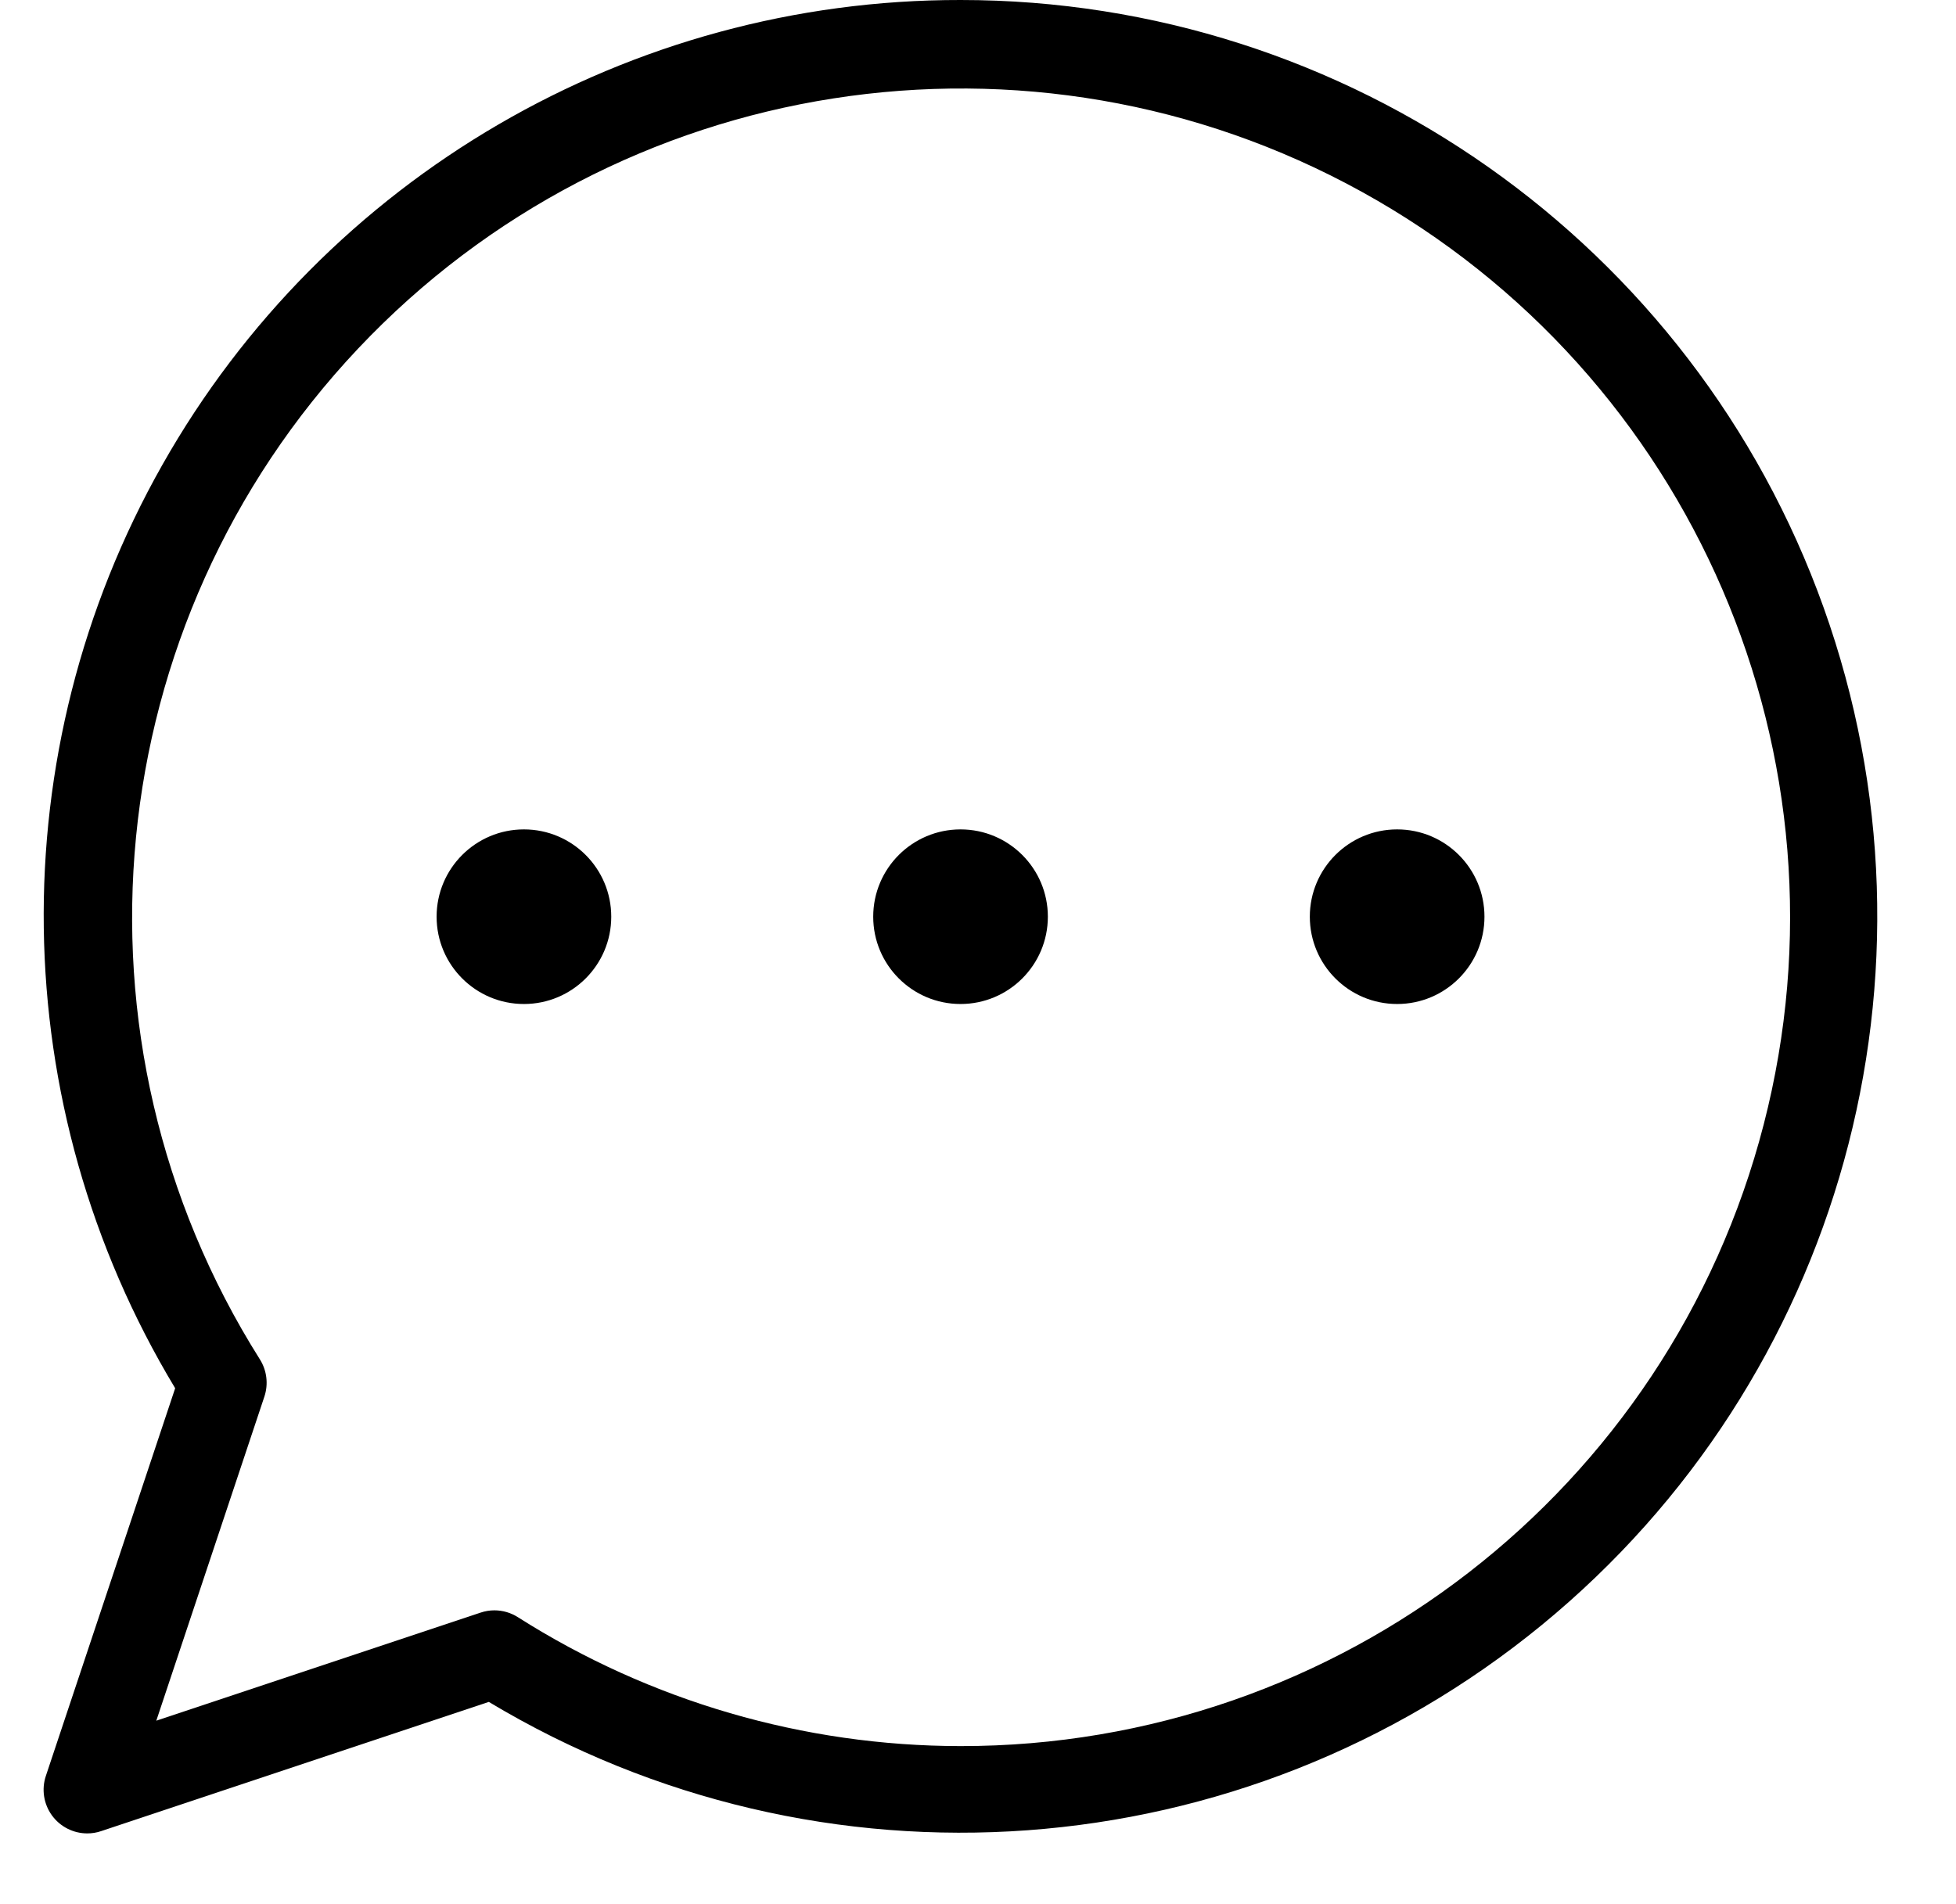
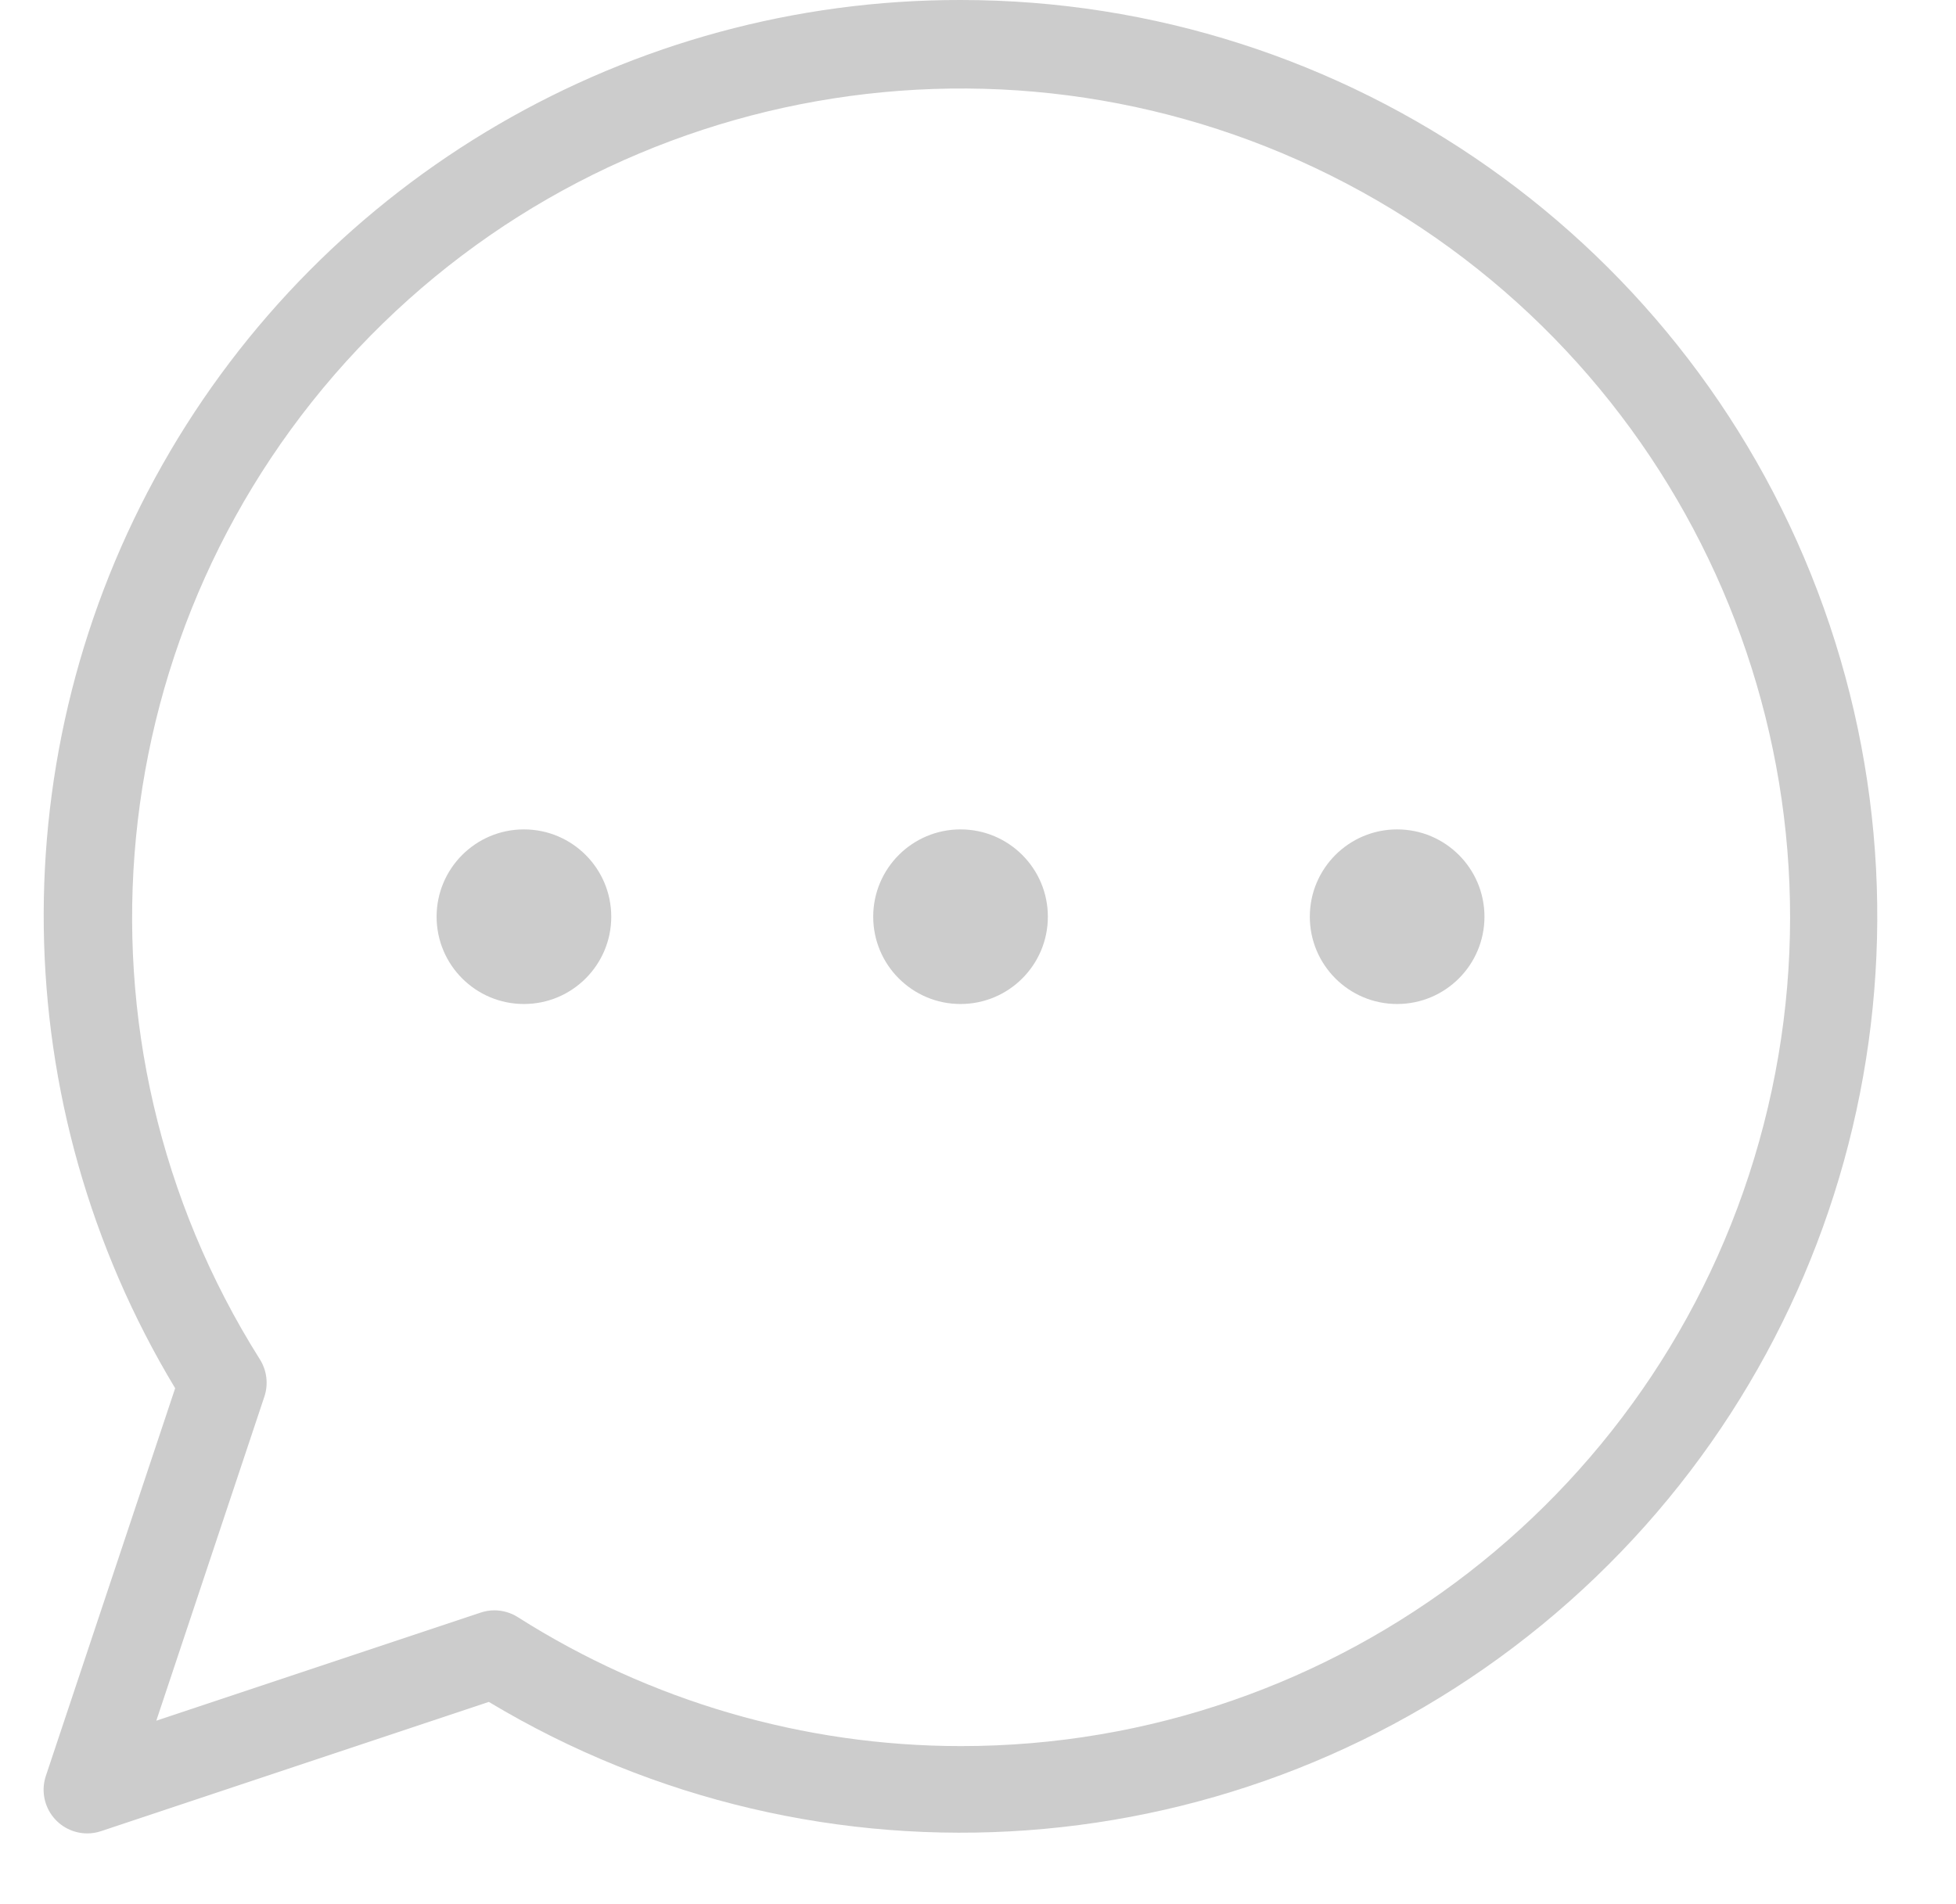
- <svg xmlns="http://www.w3.org/2000/svg" data-name="Layer 1" height="21.8" preserveAspectRatio="xMidYMid meet" version="1.0" viewBox="1.0 1.5 22.4 21.8" width="22.4" zoomAndPan="magnify">
-   <g id="change1_1">
-     <path d="M12,1.5A10.487,10.487,0,0,0,3.006,17.401L1.525,21.842A.5.5,0,0,0,2,22.5a.492.492,0,0,0,.158-.026l4.44-1.48A10.496,10.496,0,1,0,12,1.5Zm0,20a9.467,9.467,0,0,1-5.07-1.477.5.5,0,0,0-.268-.078.492.492,0,0,0-.158.026L2.79,21.209l1.238-3.713a.503.503,0,0,0-.052-.426A9.493,9.493,0,1,1,12,21.5ZM8,12a1,1,0,1,1-1-1A1,1,0,0,1,8,12Zm5,0a1,1,0,1,1-1-1A1,1,0,0,1,13,12Zm5,0a1,1,0,1,1-1-1A1,1,0,0,1,18,12Z" fill="inherit" />
+ <svg xmlns="http://www.w3.org/2000/svg" data-name="Layer 1" height="21.8" preserveAspectRatio="xMidYMid meet" version="1.0" viewBox="1.0 1.5 22.4 21.8" width="22.4" zoomAndPan="magnify" id="svg1">
+   <defs id="defs1" />
+   <g id="change1_1" style="fill:#cccccc">
+     <path d="M12,1.5A10.487,10.487,0,0,0,3.006,17.401L1.525,21.842A.5.5,0,0,0,2,22.5a.492.492,0,0,0,.158-.026l4.44-1.48A10.496,10.496,0,1,0,12,1.5Zm0,20a9.467,9.467,0,0,1-5.07-1.477.5.5,0,0,0-.268-.078.492.492,0,0,0-.158.026L2.79,21.209l1.238-3.713a.503.503,0,0,0-.052-.426A9.493,9.493,0,1,1,12,21.5ZM8,12a1,1,0,1,1-1-1A1,1,0,0,1,8,12Zm5,0a1,1,0,1,1-1-1A1,1,0,0,1,13,12Zm5,0a1,1,0,1,1-1-1A1,1,0,0,1,18,12Z" fill="inherit" id="path1" style="fill:#cccccc" />
  </g>
</svg>
